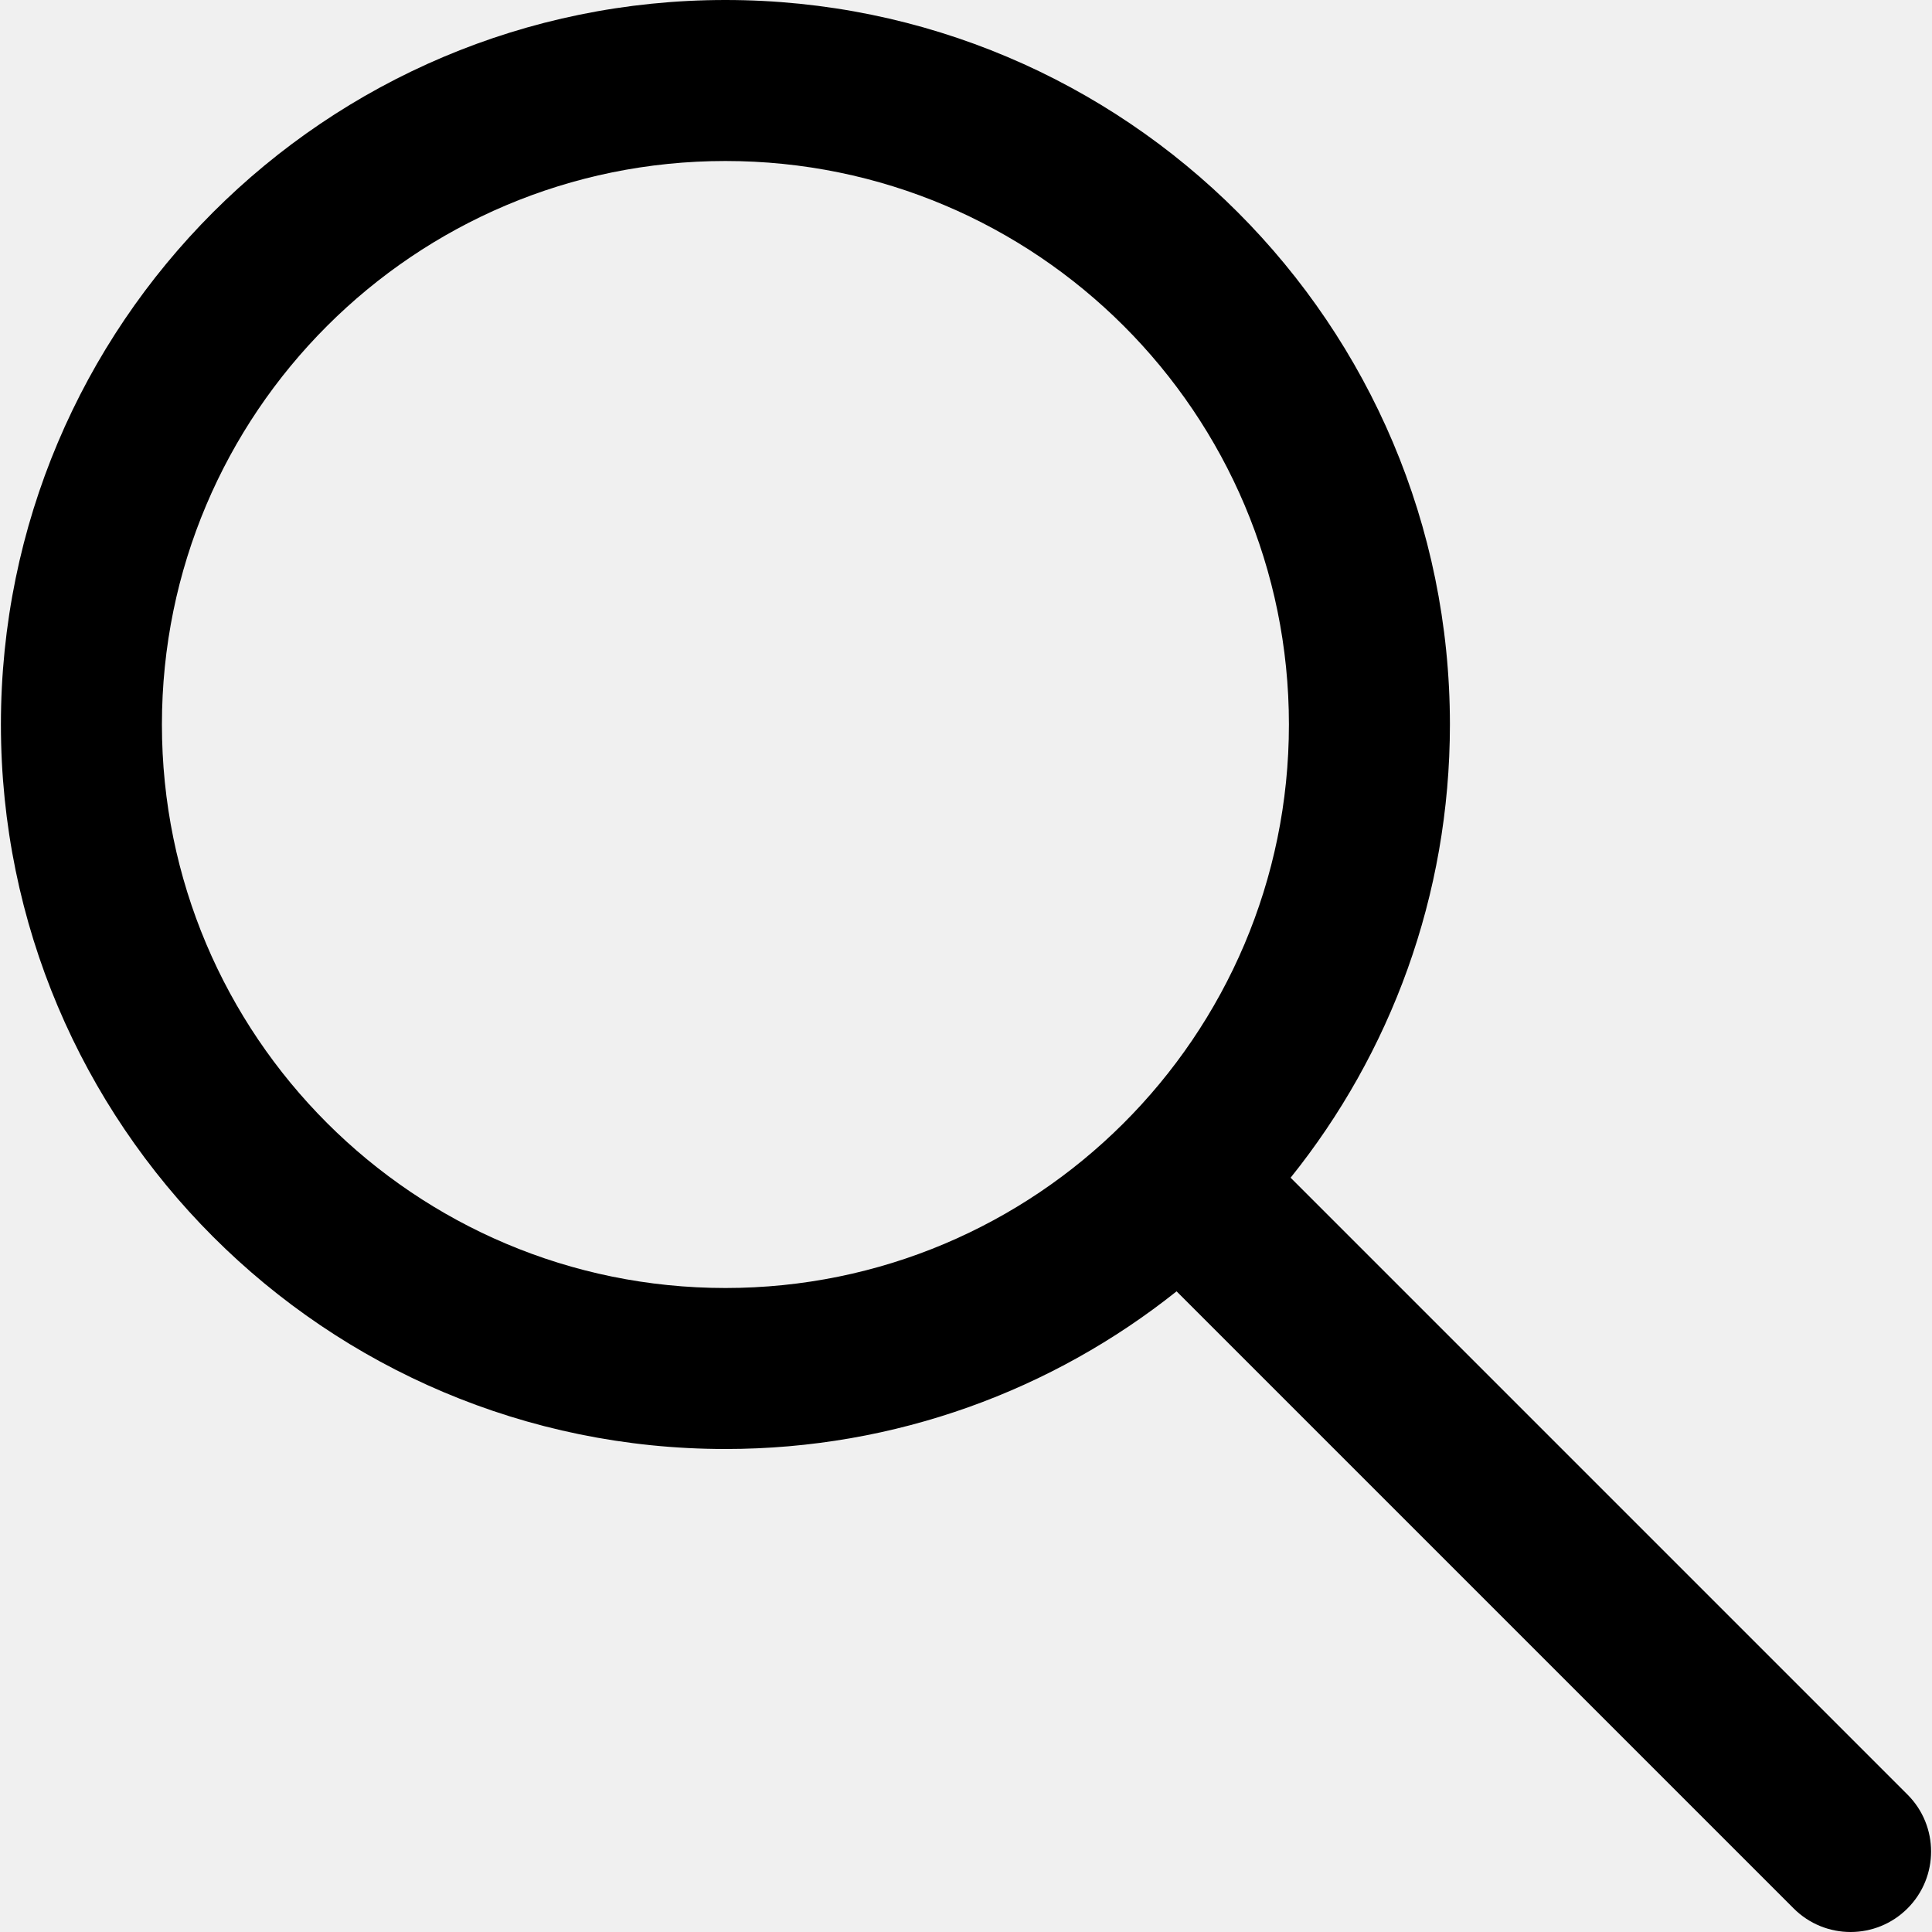
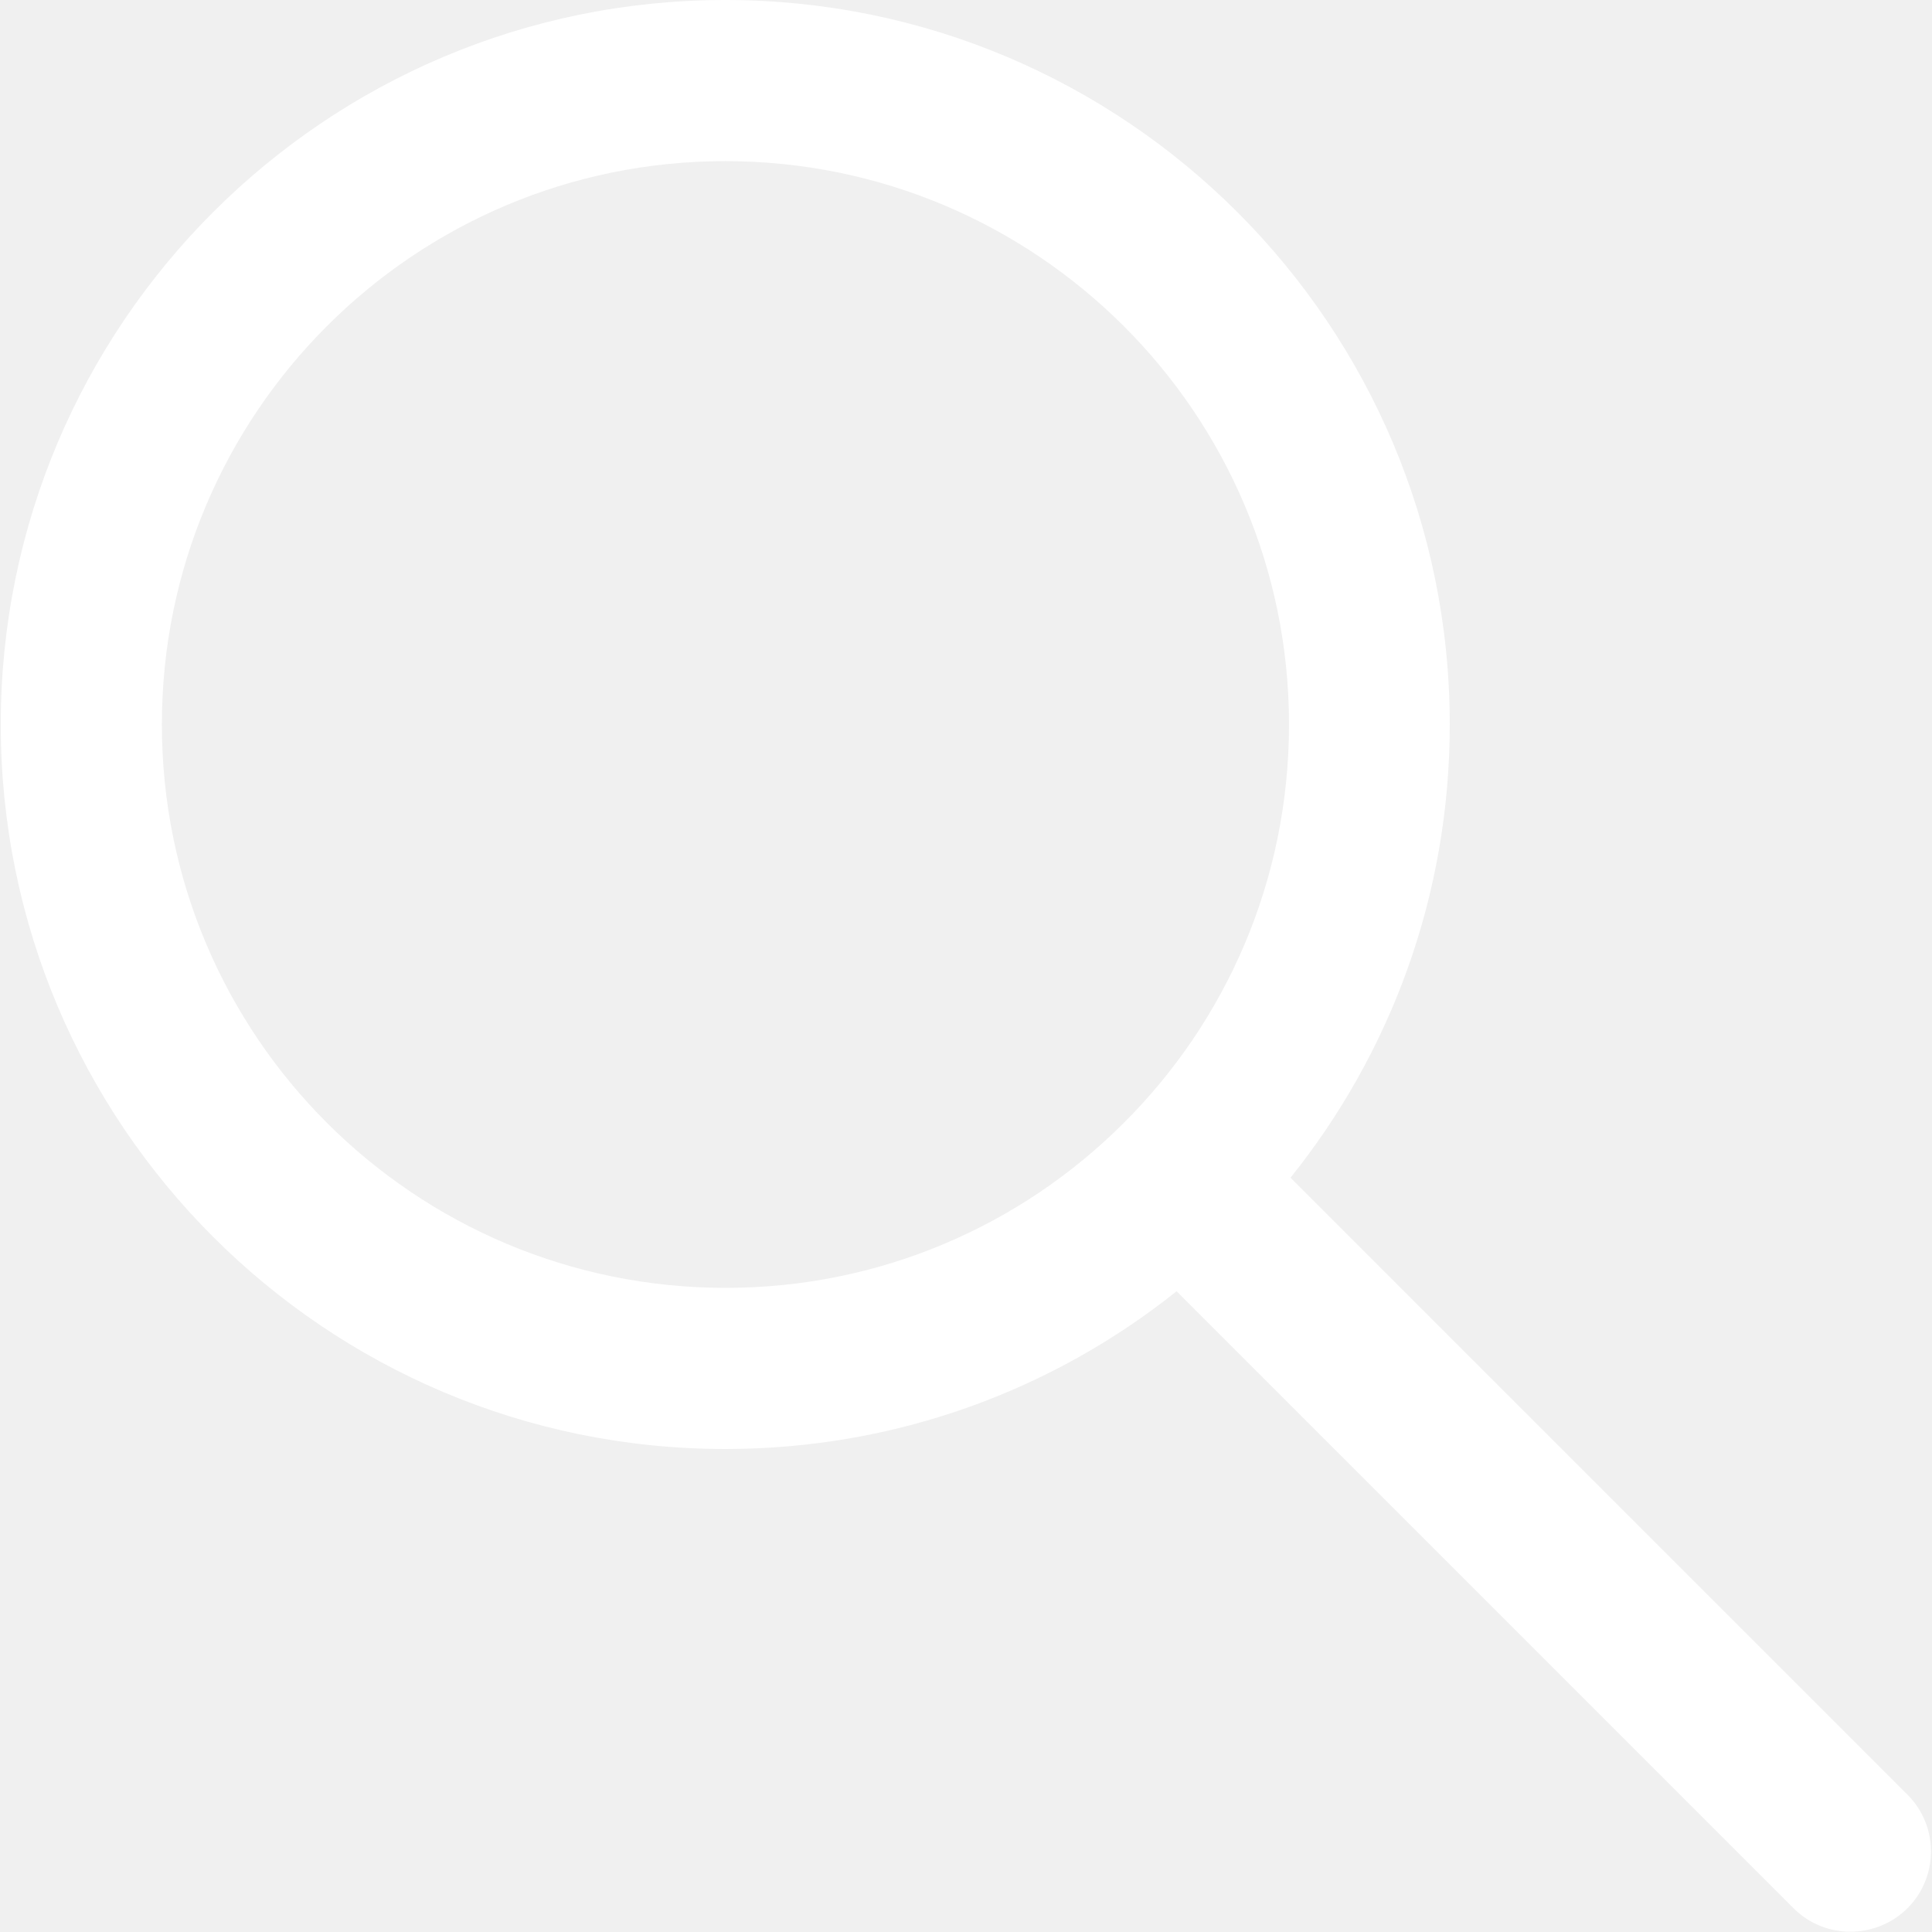
<svg xmlns="http://www.w3.org/2000/svg" version="1.1" id="Capa_1" x="0px" y="0px" viewBox="0 0 512 512" style="enable-background:new 0 0 512 512;" xml:space="preserve">
+   <style type="text/css">
+ 	.st0{fill:#FFFFFF;}
+ </style>
  <g transform="translate(1 1)">
    <g>
-       <path d="M504.508,474.582l-163.48-163.48c26.405-32.888,42.214-74.647,42.214-120.102c0-106.033-85.967-192-192-192    s-192,85.967-192,192s85.967,192,192,192c45.207,0,86.759-15.635,119.563-41.78l163.532,163.532c8.331,8.331,21.839,8.331,30.17,0    C512.84,496.42,512.84,482.913,504.508,474.582z M41.91,191c0-82.469,66.865-149.333,149.333-149.333S340.577,108.531,340.577,191    c0,41.354-16.816,78.783-43.98,105.826c-0.002,0.002-0.005,0.004-0.007,0.007c-0.001,0.001-0.003,0.003-0.004,0.005    c-27.005,26.879-64.234,43.496-105.342,43.496C108.775,340.333,41.91,273.469,41.91,191z" />
+       <path class="st0" d="M504.5,474.6L341,311.1c26.4-32.9,42.2-74.6,42.2-120.1c0-106-86-192-192-192s-192,86-192,192s86,192,192,192    c45.2,0,86.8-15.6,119.6-41.8l163.5,163.5c8.3,8.3,21.8,8.3,30.2,0C512.8,496.4,512.8,482.9,504.5,474.6z M41.9,191    c0-82.5,66.9-149.3,149.3-149.3S340.6,108.5,340.6,191c0,41.4-16.8,78.8-44,105.8c0,0,0,0,0,0c0,0,0,0,0,0    c-27,26.9-64.2,43.5-105.3,43.5C108.8,340.3,41.9,273.5,41.9,191z" />
    </g>
  </g>
-   <g>
- </g>
-   <g>
- </g>
-   <g>
- </g>
-   <g>
- </g>
-   <g>
- </g>
-   <g>
- </g>
-   <g>
- </g>
-   <g>
- </g>
-   <g>
- </g>
-   <g>
- </g>
-   <g>
- </g>
-   <g>
- </g>
-   <g>
- </g>
-   <g>
- </g>
-   <g>
- </g>
</svg>
